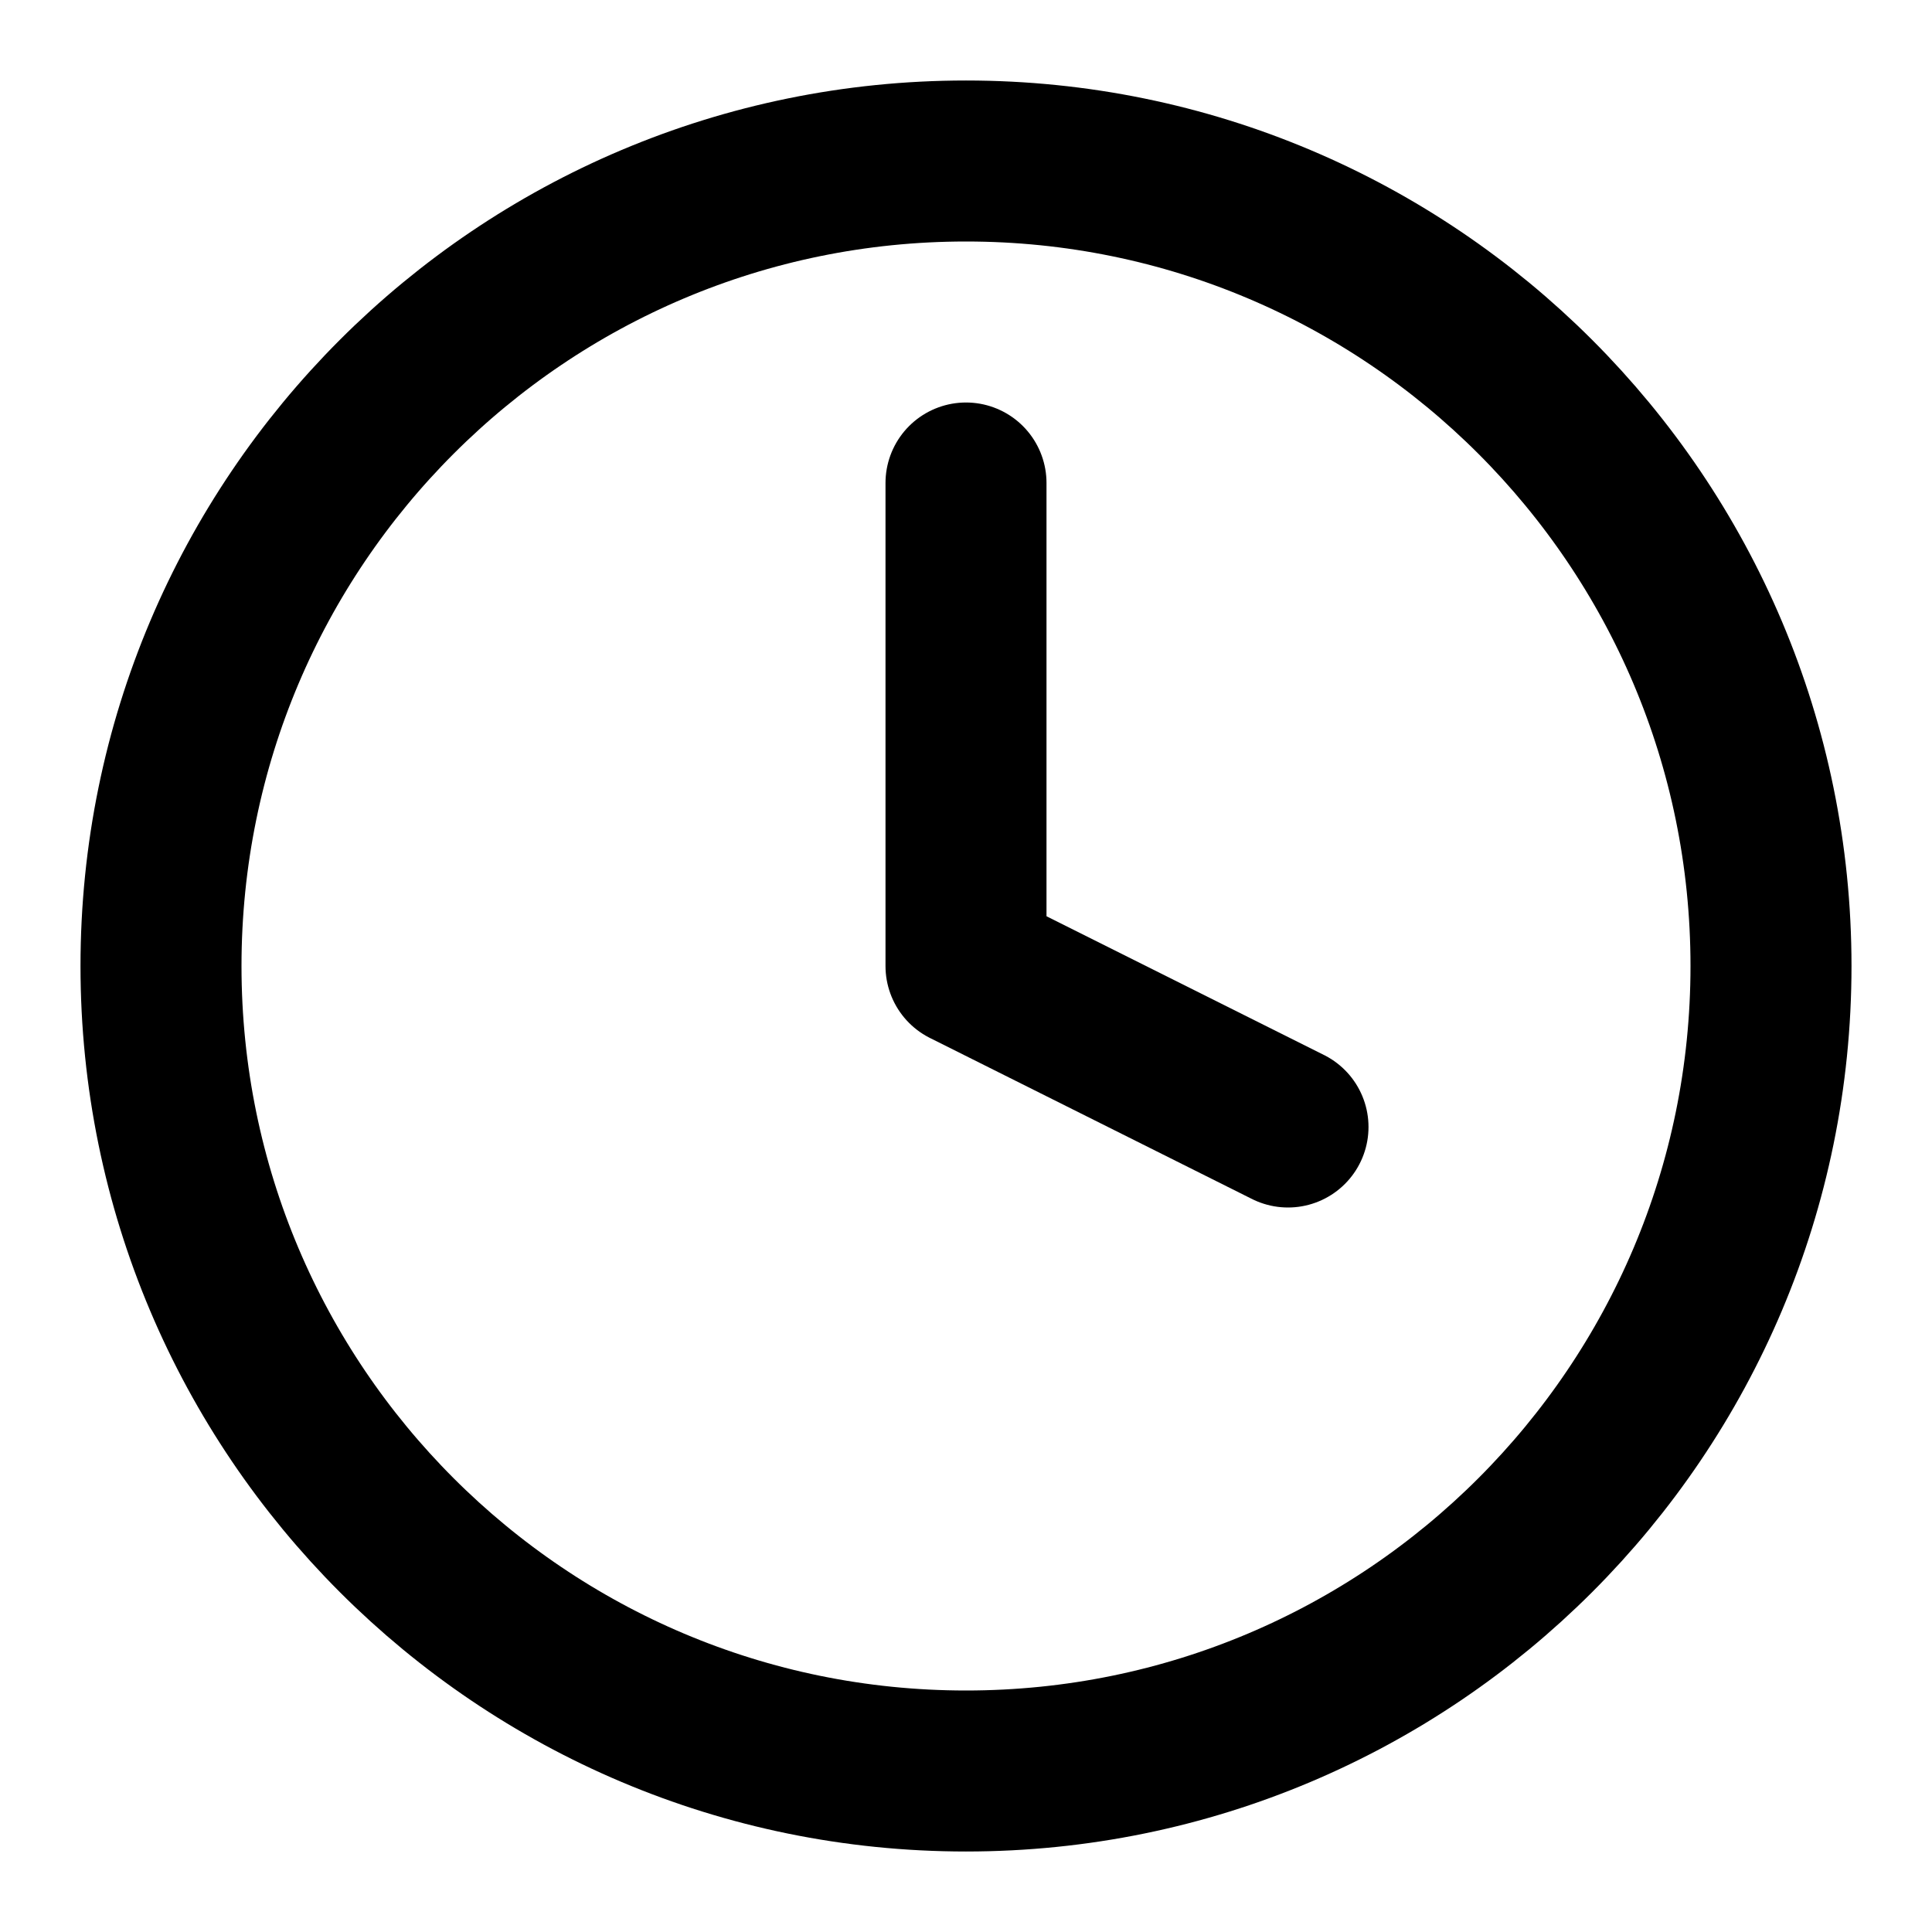
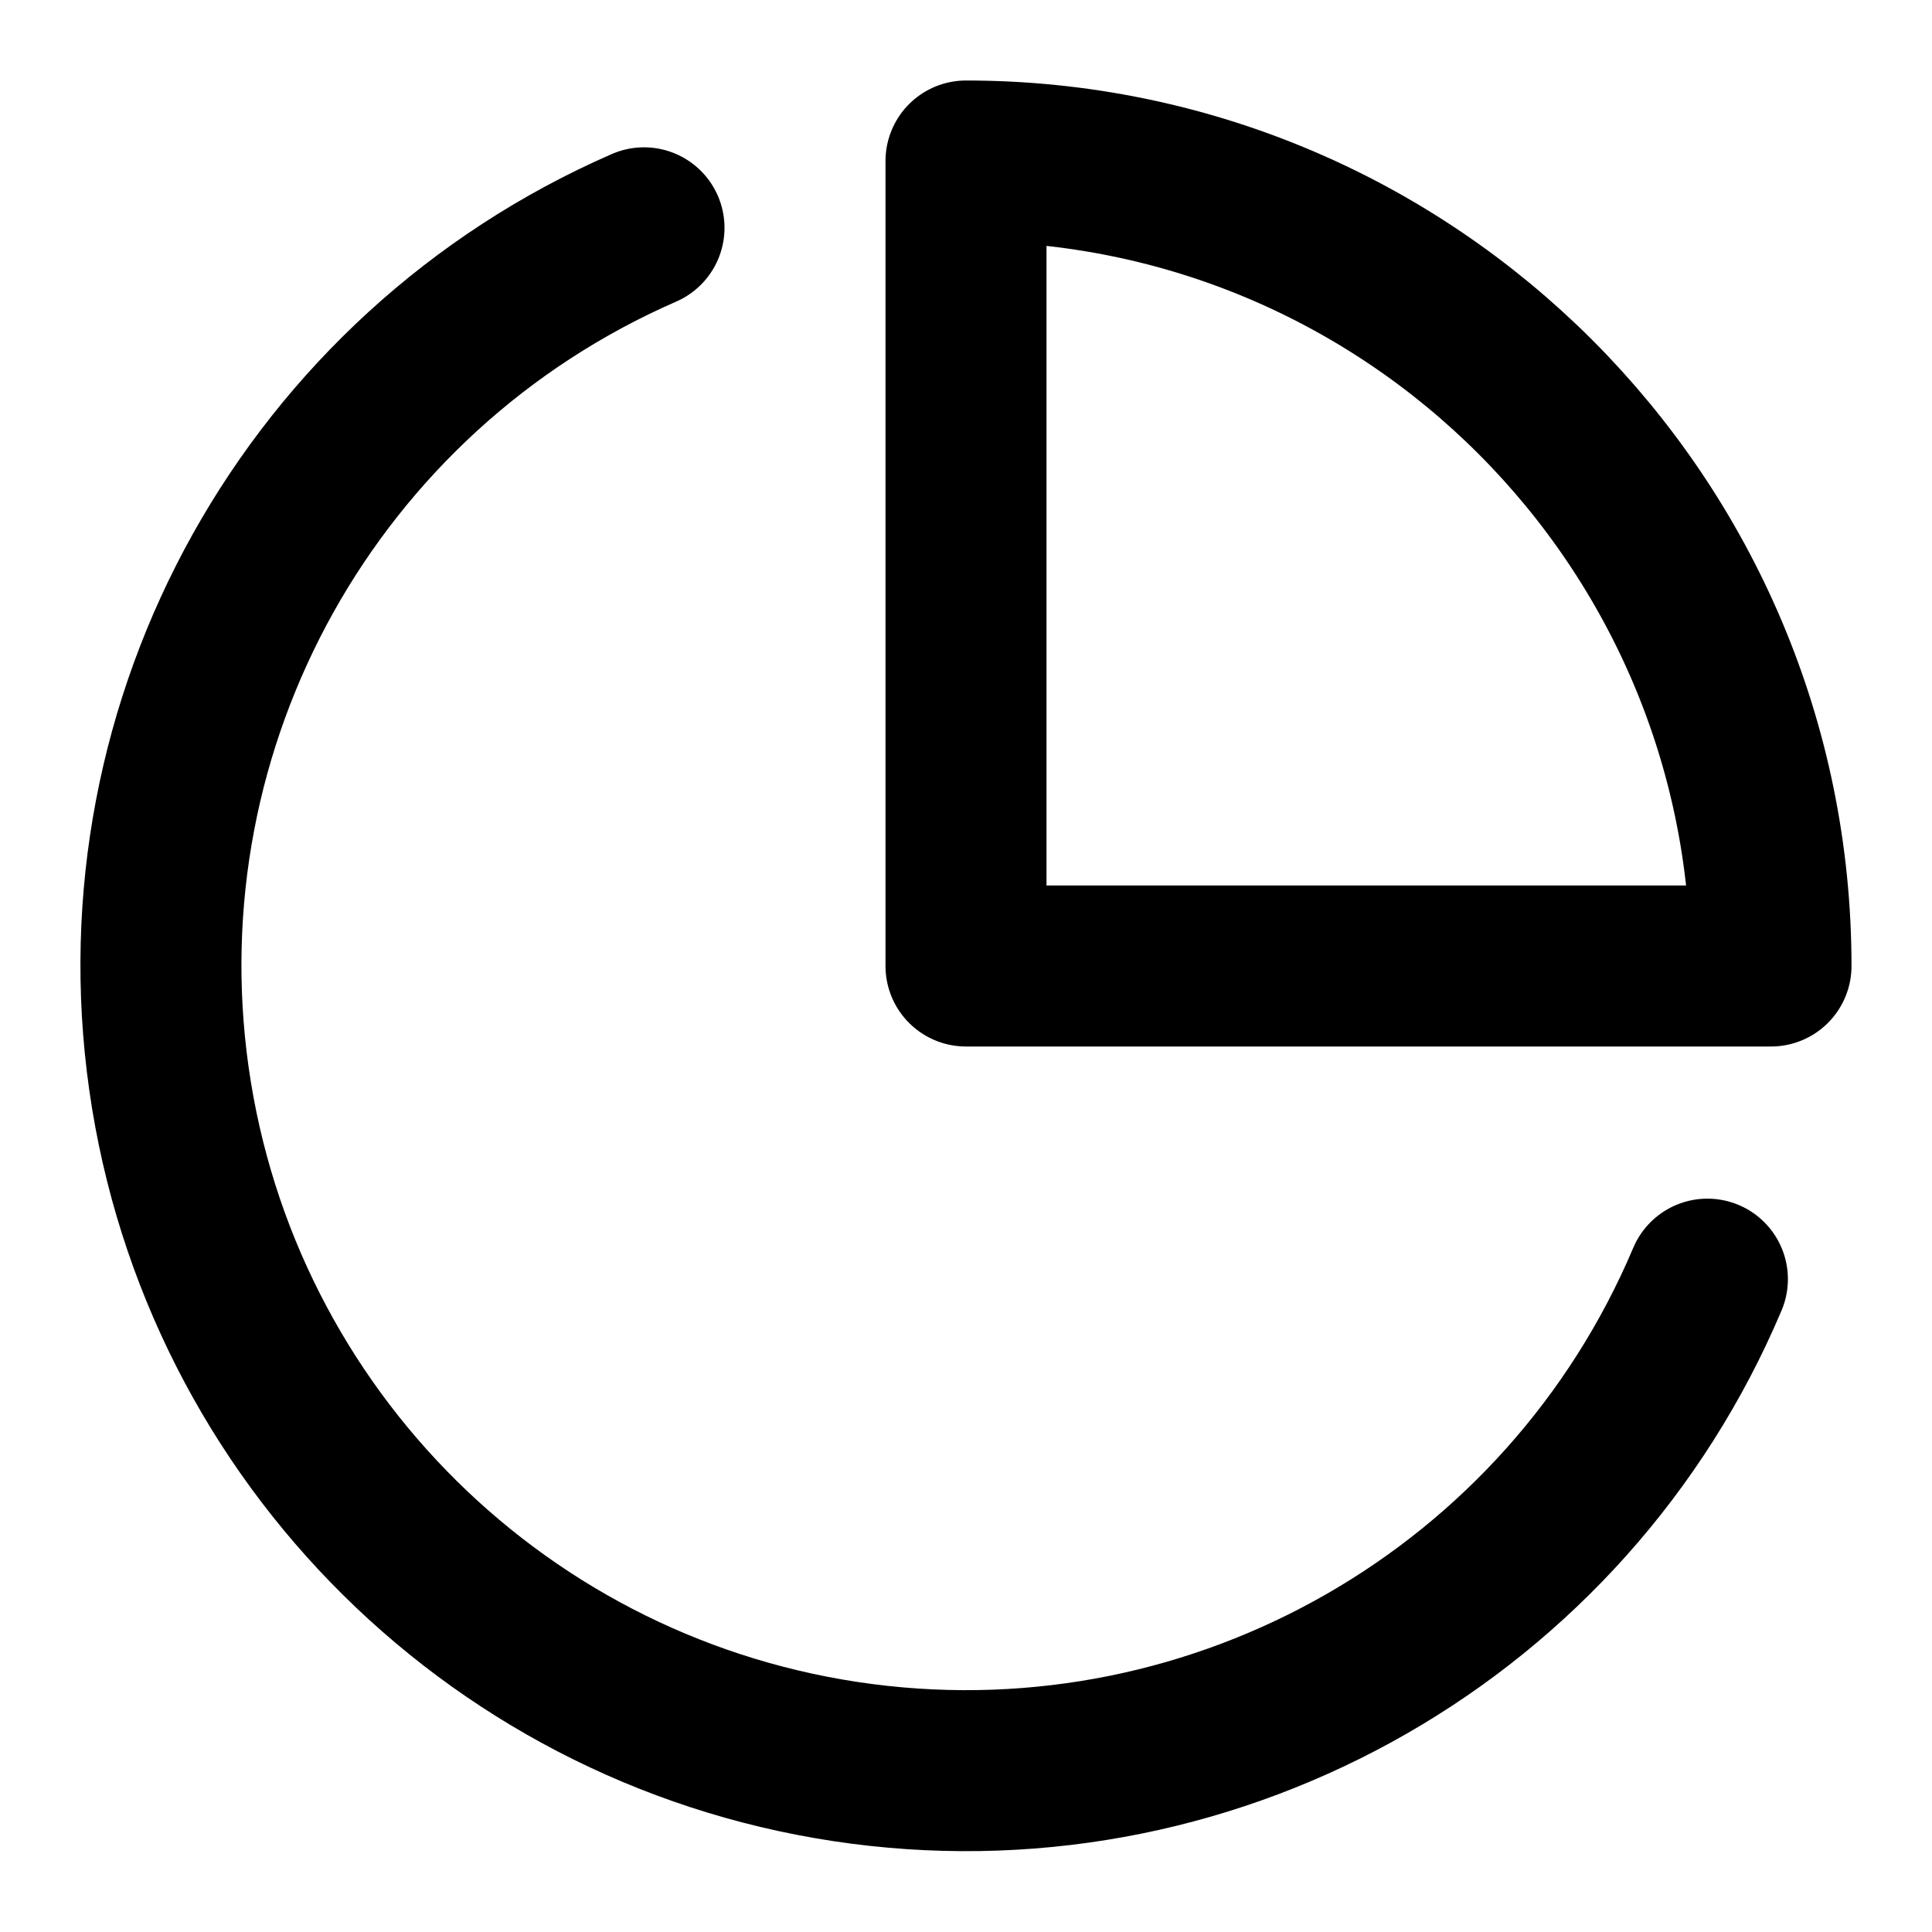
<svg xmlns="http://www.w3.org/2000/svg" viewBox="0 0 24 24" fill="none" stroke="currentColor" stroke-width="2" stroke-linecap="round" stroke-linejoin="round">
-   <circle cx="12" cy="12" r="10" />
-   <path d="M12 6v6l4 2" />
+   <path d="M21.21 15.89A10 10 0 1 1 8 2.83" />
+   <path d="M22 12A10 10 0 0 0 12 2v10z" />
</svg>
